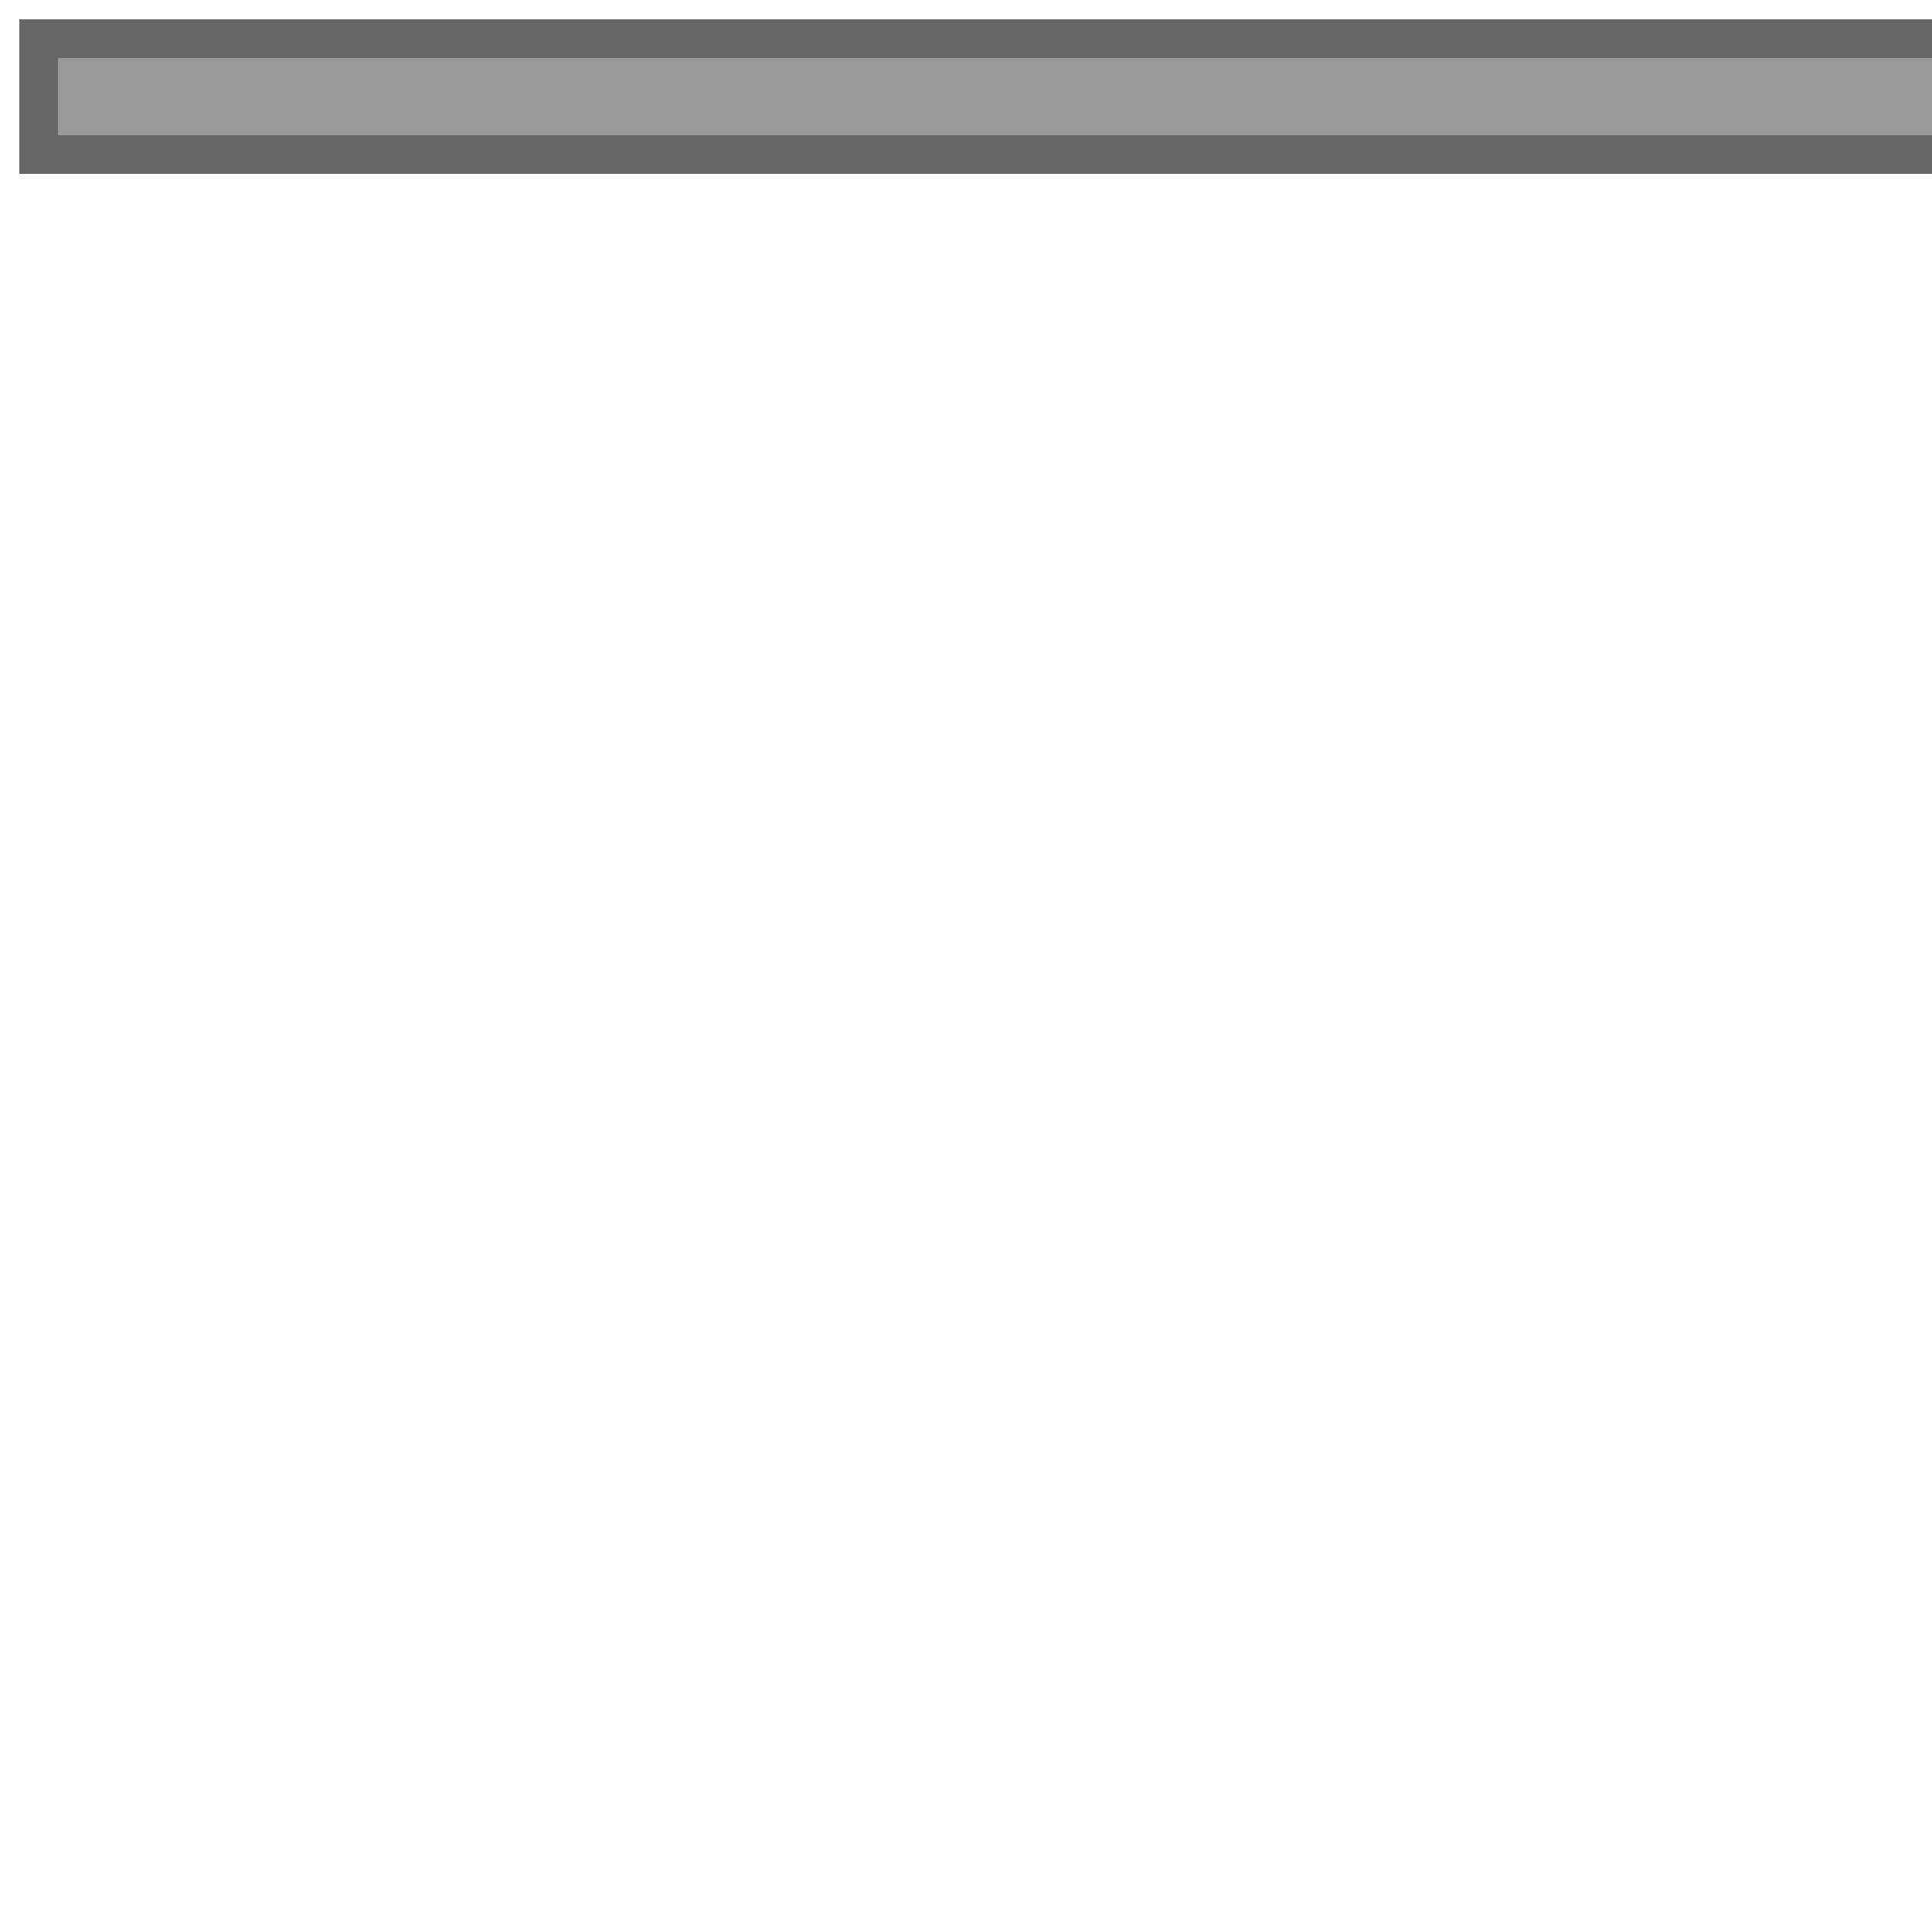
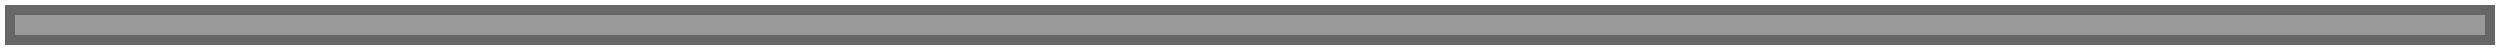
- <svg xmlns="http://www.w3.org/2000/svg" version="1.1" x="0px" y="0px" viewBox="0 0 100 100" enable-background="new 0 0 100 100" xml:space="preserve">
-   <rect x="2" y="2" width="496" height="6" stroke="#666666" fill="#999999" stroke-width="2" />
+ <svg xmlns="http://www.w3.org/2000/svg" version="1.1" x="0px" y="0px" viewBox="0 0 500 10" xml:space="preserve">
+   <rect x="2" y="2" width="496px" height="6" stroke="#666666" fill="#999999" stroke-width="2" />
</svg>
